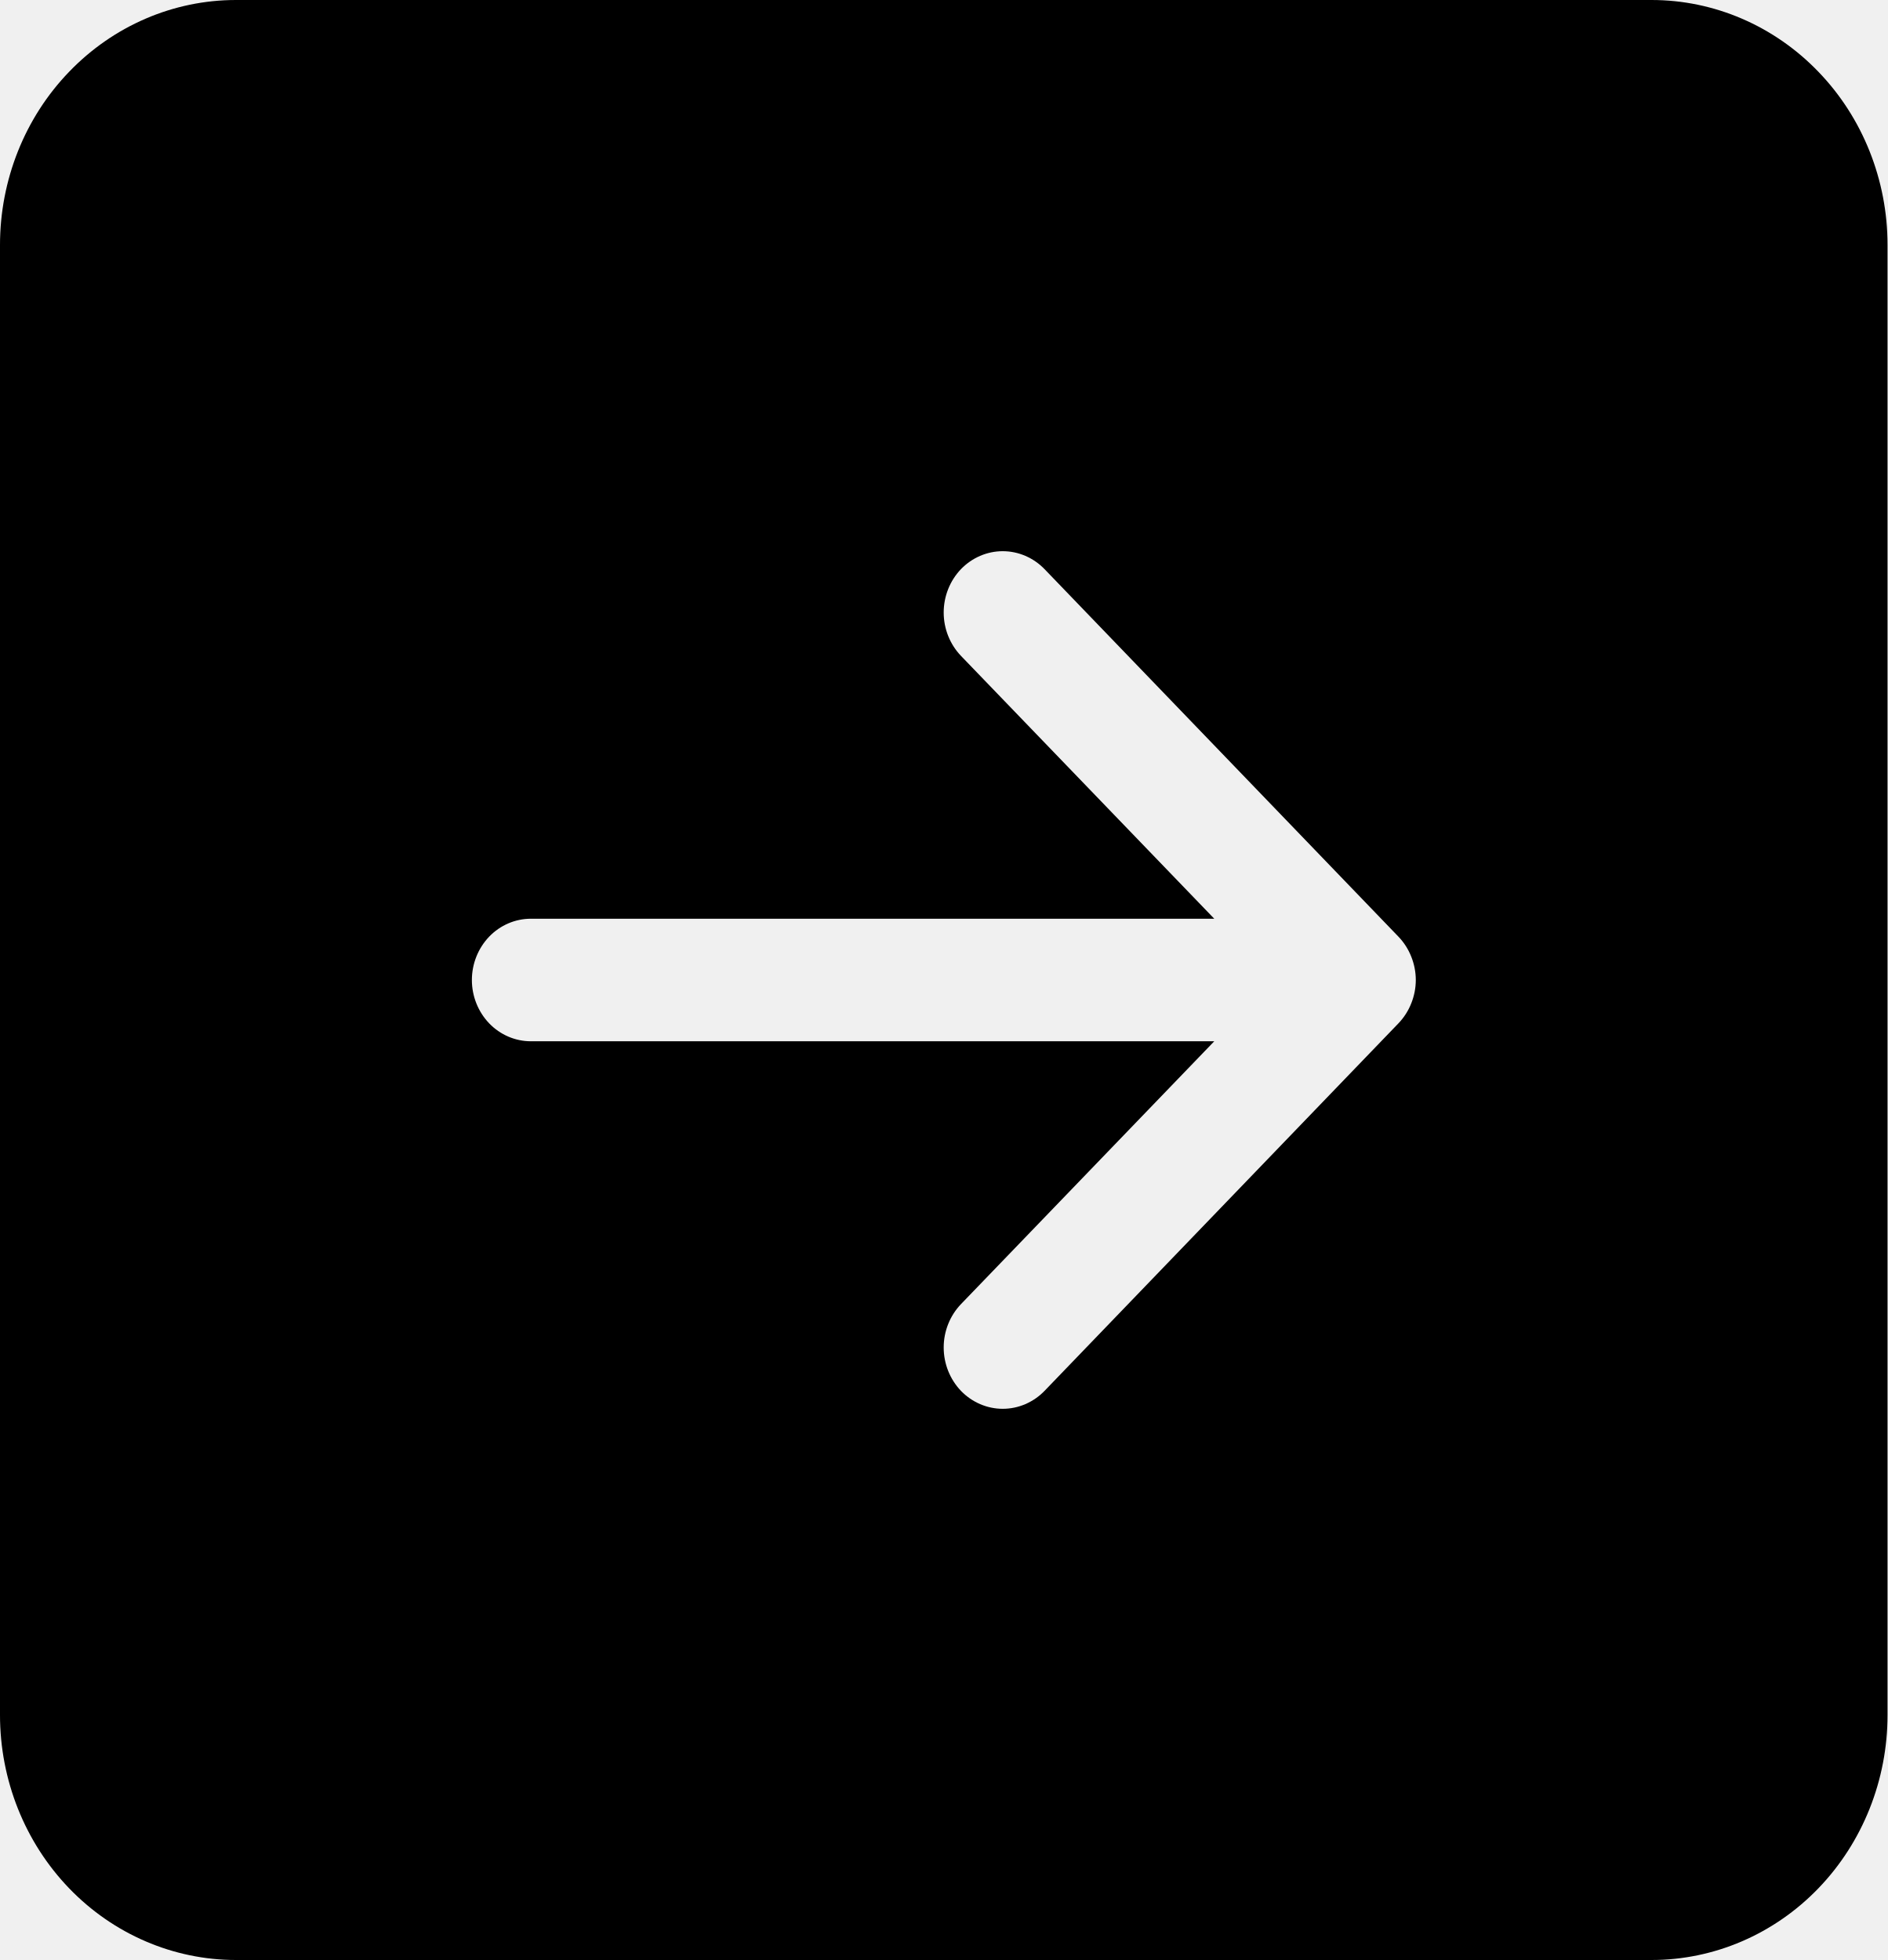
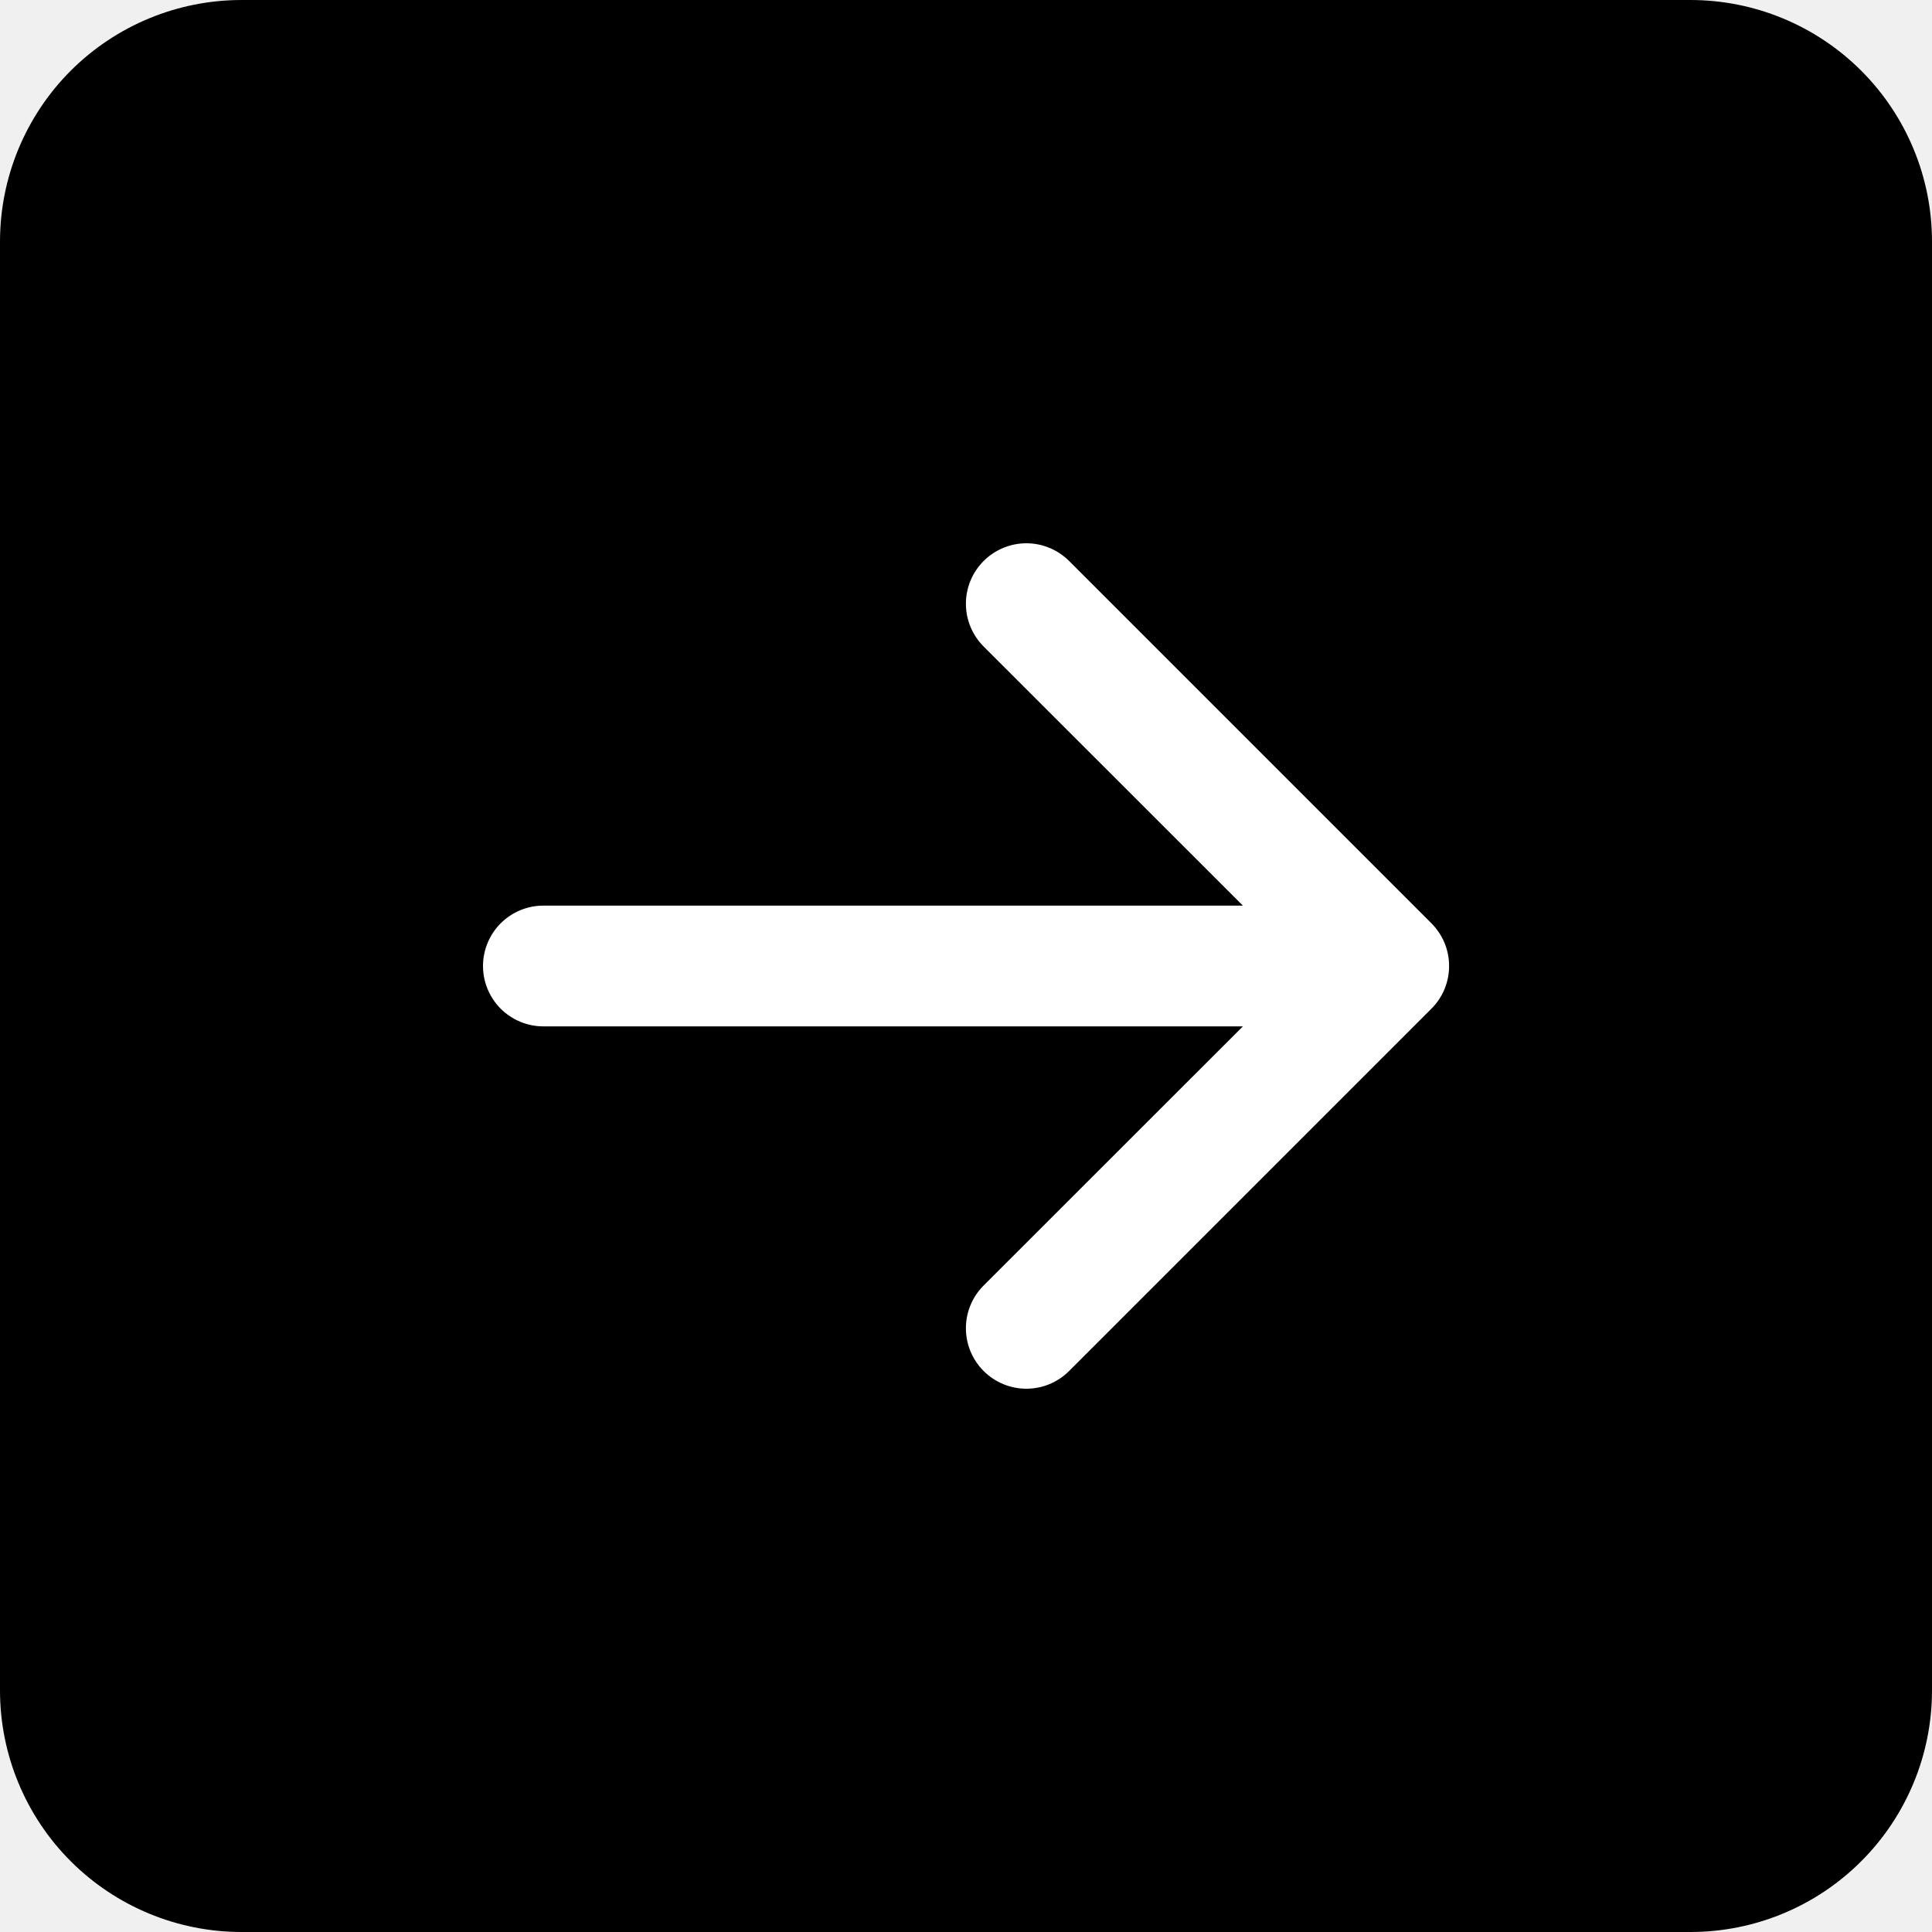
- <svg xmlns="http://www.w3.org/2000/svg" width="26" height="27" viewBox="0 0 26 27" fill="none">
-   <path d="M1.58014e-07 3.375C2.36267e-07 2.48 0.342 1.621 0.952 0.989C1.561 0.356 2.388 -1.56874e-07 3.25 -8.15197e-08L22.75 1.62322e-06C23.612 1.69858e-06 24.439 0.356 25.048 0.989C25.658 1.621 26 2.48 26 3.375L26 23.625C26 24.52 25.658 25.379 25.048 26.012C24.439 26.644 23.612 27 22.75 27L3.25 27C2.388 27 1.561 26.644 0.952 26.012C0.342 25.378 -1.69055e-06 24.52 -1.6123e-06 23.625L1.58014e-07 3.375ZM7.312 14.344L16.726 14.344L13.237 17.965C13.085 18.124 12.999 18.338 12.999 18.562C12.999 18.787 13.085 19.001 13.237 19.16C13.39 19.318 13.597 19.407 13.812 19.407C14.028 19.407 14.235 19.318 14.388 19.16L19.263 14.097C19.338 14.019 19.398 13.926 19.439 13.823C19.48 13.721 19.502 13.611 19.502 13.5C19.502 13.389 19.48 13.279 19.439 13.177C19.398 13.074 19.338 12.981 19.263 12.903L14.388 7.84C14.235 7.682 14.028 7.593 13.812 7.593C13.597 7.593 13.39 7.682 13.237 7.84C13.085 7.999 12.999 8.213 12.999 8.438C12.999 8.662 13.085 8.876 13.237 9.035L16.726 12.656L7.312 12.656C7.097 12.656 6.89 12.745 6.738 12.903C6.586 13.062 6.5 13.276 6.5 13.5C6.5 13.724 6.586 13.938 6.738 14.097C6.89 14.255 7.097 14.344 7.312 14.344Z" fill="black" />
+ <svg xmlns="http://www.w3.org/2000/svg" width="40" height="40" viewBox="0 0 40 40" fill="none">
+   <rect width="40" height="40" rx="5" fill="white" />
+   <path d="M2.62269e-06 5C2.73862e-06 3.674 0.527 2.402 1.464 1.464C2.402 0.527 3.674 -1.1593e-07 5 0L35 2.62268e-06C36.326 2.73861e-06 37.598 0.527 38.535 1.464C39.473 2.402 40 3.674 40 5V35C40 36.326 39.473 37.598 38.535 38.535C37.598 39.473 36.326 40 35 40H5C3.674 40 2.402 39.473 1.464 38.535C0.527 37.598 -1.1593e-07 36.326 0 35L2.62269e-06 5ZM11.25 21.25H25.733L20.365 26.615C20.13 26.85 19.998 27.168 19.998 27.5C19.998 27.832 20.13 28.15 20.365 28.385C20.6 28.62 20.918 28.752 21.25 28.752C21.582 28.752 21.9 28.62 22.135 28.385L29.635 20.885C29.751 20.769 29.844 20.631 29.907 20.479C29.97 20.327 30.002 20.164 30.002 20C30.002 19.836 29.97 19.673 29.907 19.521C29.844 19.369 29.751 19.231 29.635 19.115L22.135 11.615C21.9 11.38 21.582 11.248 21.25 11.248C20.918 11.248 20.6 11.38 20.365 11.615C20.13 11.85 19.998 12.168 19.998 12.5C19.998 12.832 20.13 13.15 20.365 13.385L25.733 18.75H11.25C10.918 18.75 10.601 18.882 10.366 19.116C10.132 19.351 10 19.669 10 20C10 20.331 10.132 20.649 10.366 20.884C10.601 21.118 10.918 21.25 11.25 21.25Z" fill="black" />
</svg>
